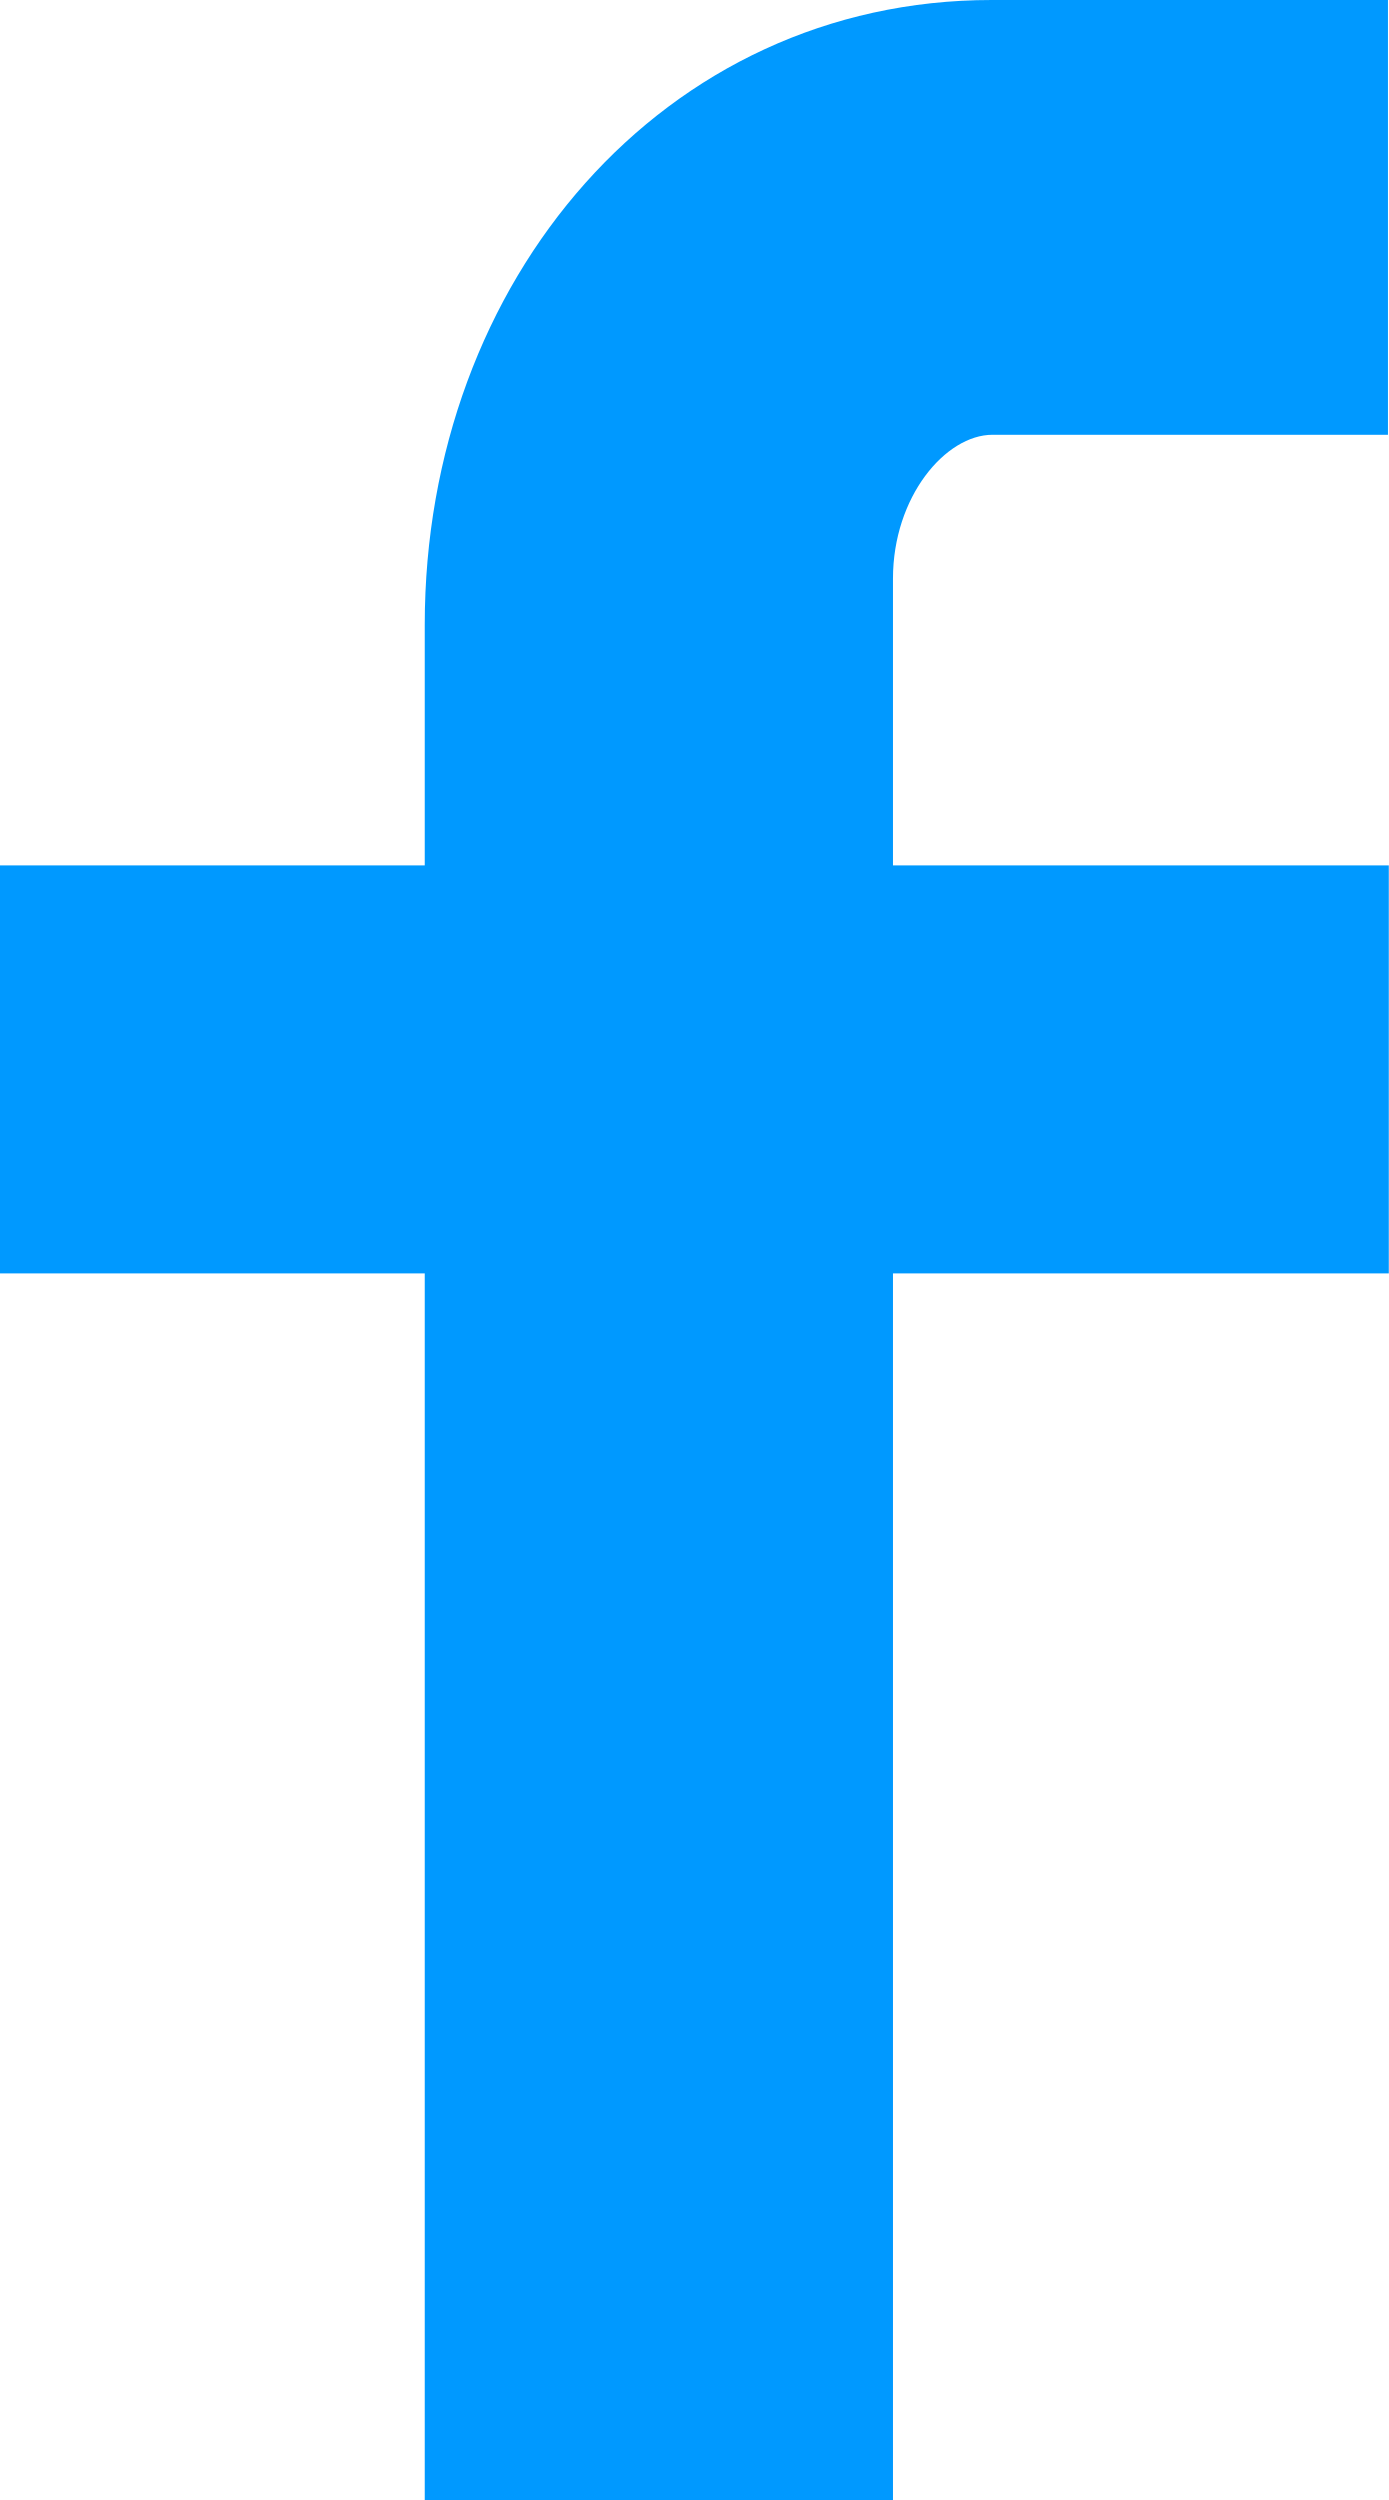
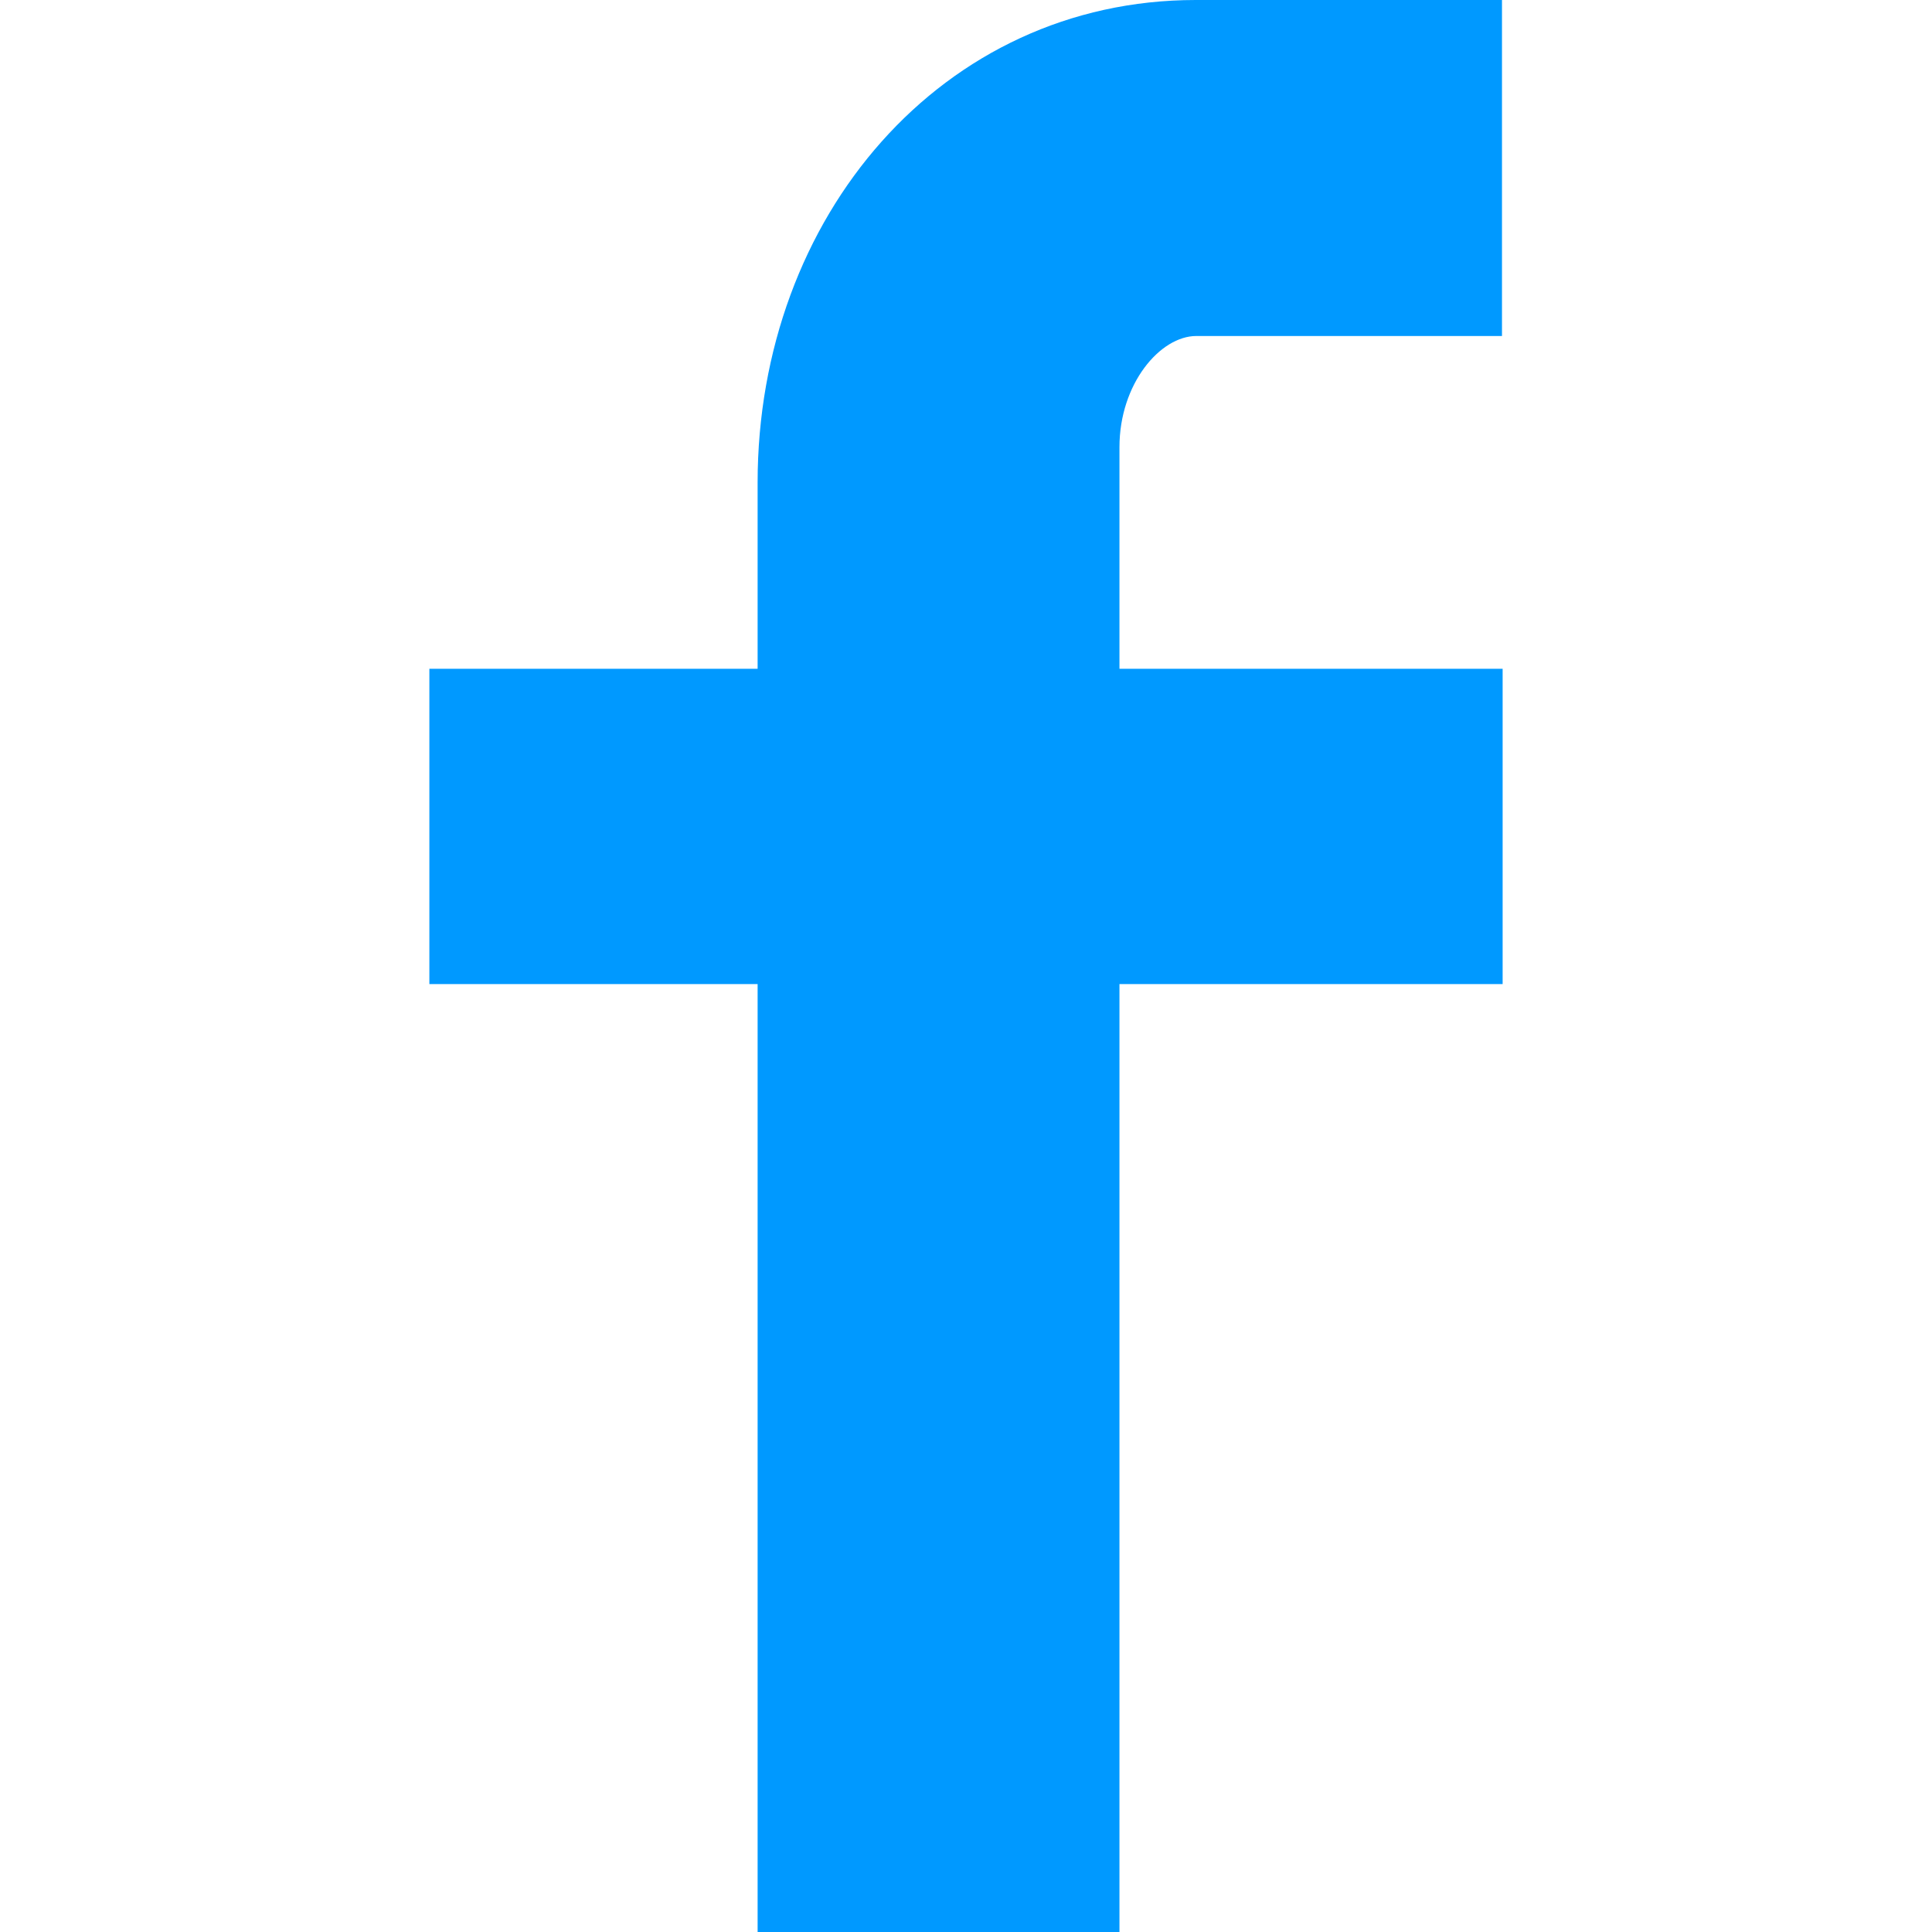
- <svg xmlns="http://www.w3.org/2000/svg" height="299" width="166.1" viewBox="0 0 166.1 299">
+ <svg xmlns="http://www.w3.org/2000/svg" height="30" width="30" viewBox="0 0 166.1 299">
  <path fill="#09F" d="M166.1 52h-47.4c-5.6 0-11.9 7.4-11.9 17.2v34.3h59.3v48.8h-59.3V299h-56V152.3H0v-48.8h50.8V74.7C50.8 33.5 79.4 0 118.6 0H166v52z" />
</svg>
